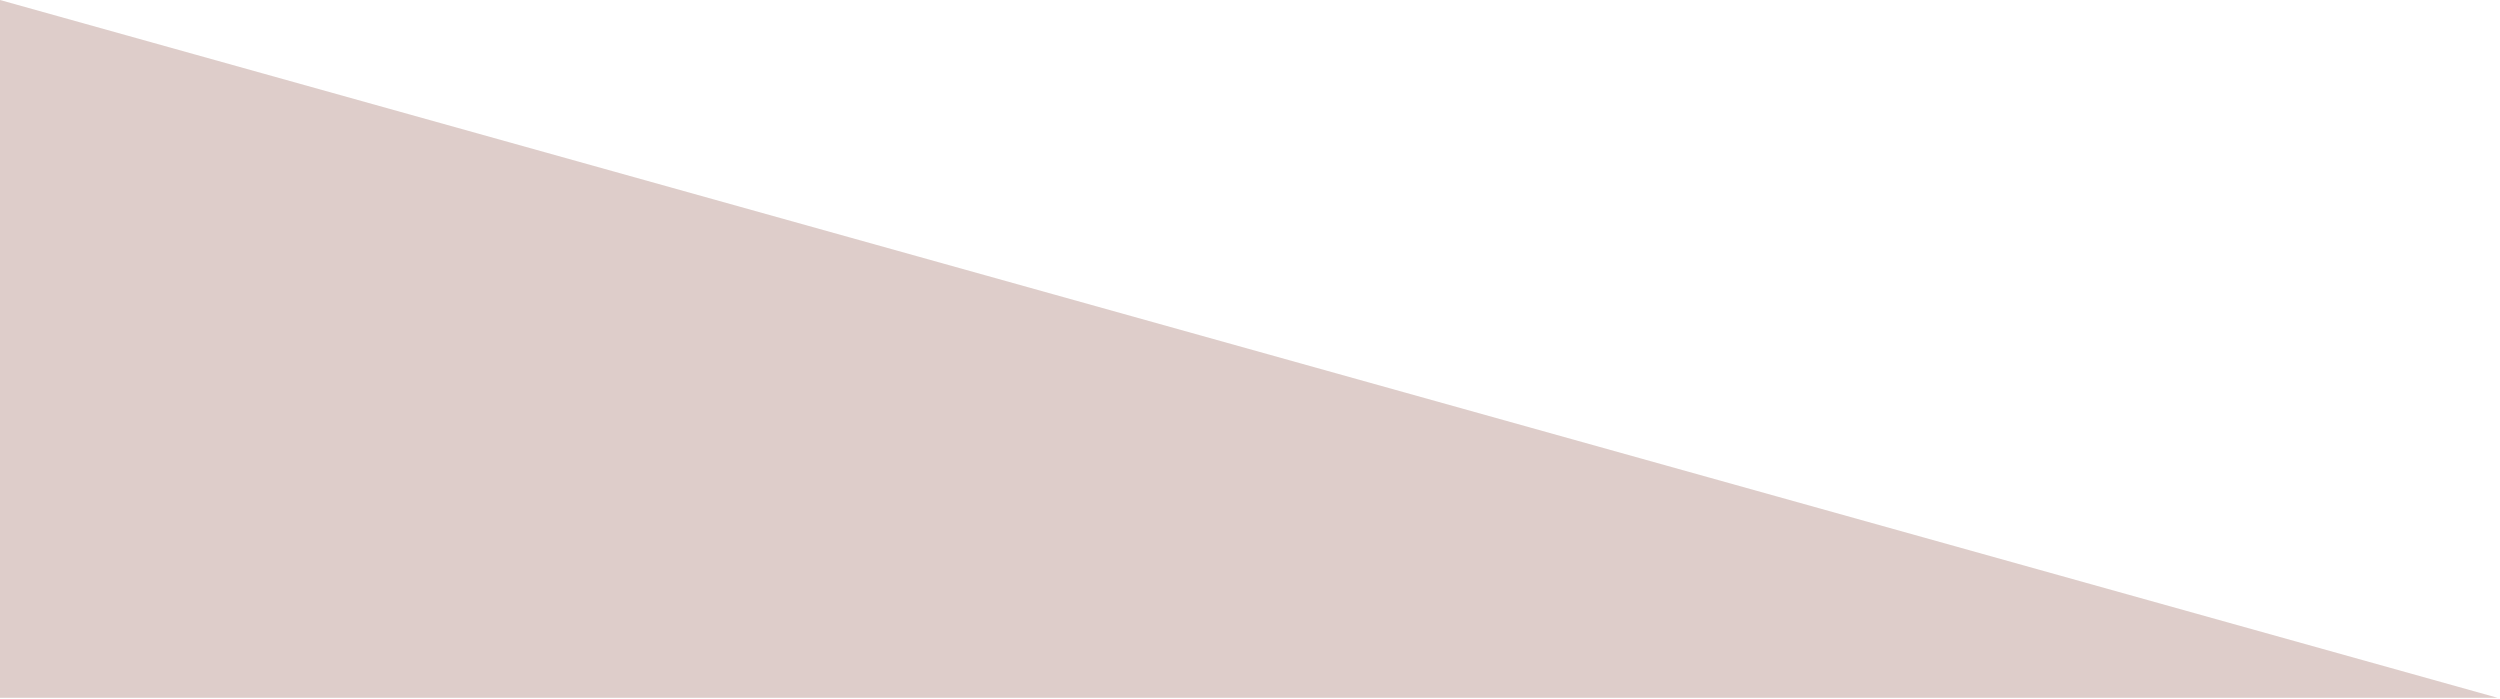
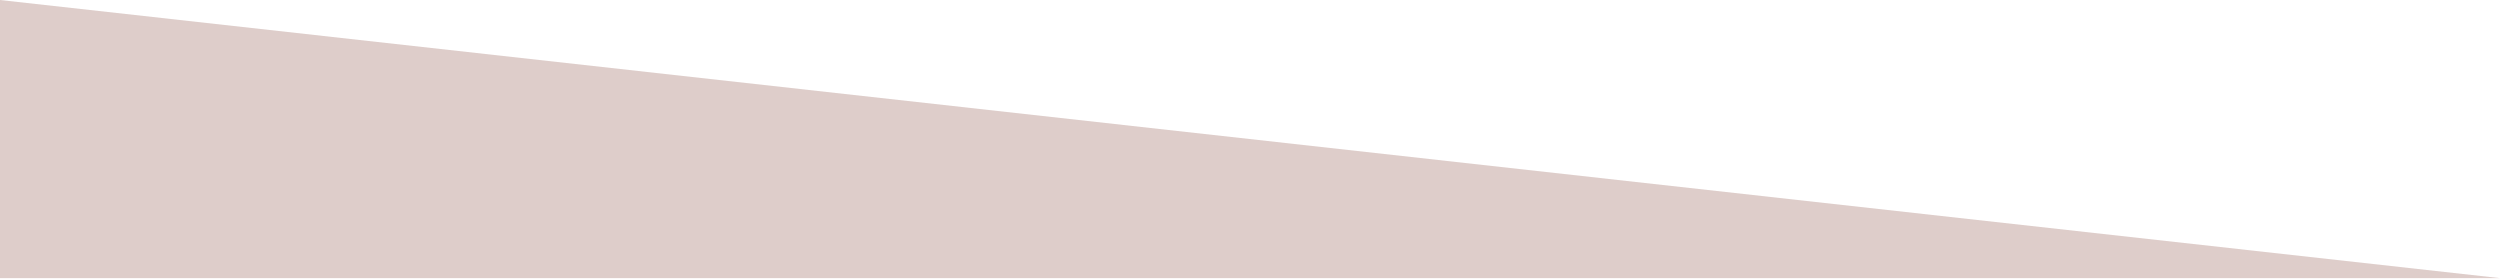
- <svg xmlns="http://www.w3.org/2000/svg" width="100%" height="100%" viewBox="0 0 601 168" version="1.1" xml:space="preserve" style="fill-rule:evenodd;clip-rule:evenodd;stroke-linejoin:round;stroke-miterlimit:2;">
-   <g transform="matrix(1,0,0,1,0,-0.02)">
-     <path d="M0,0.02L600.41,167.77L0,167.77L0,0.02Z" style="fill:rgb(222,205,202);fill-rule:nonzero;" />
-   </g>
+ <svg xmlns="http://www.w3.org/2000/svg" id="Layer_1" data-name="Layer 1" viewBox="0 0 594.7 66.15">
+   <defs>
+     <style>.cls-1{fill:#decdca;}</style>
+   </defs>
+   <path class="cls-1" d="M0,437.74L594.7,503.9H0V437.74Z" transform="translate(0 -437.74)" />
</svg>
